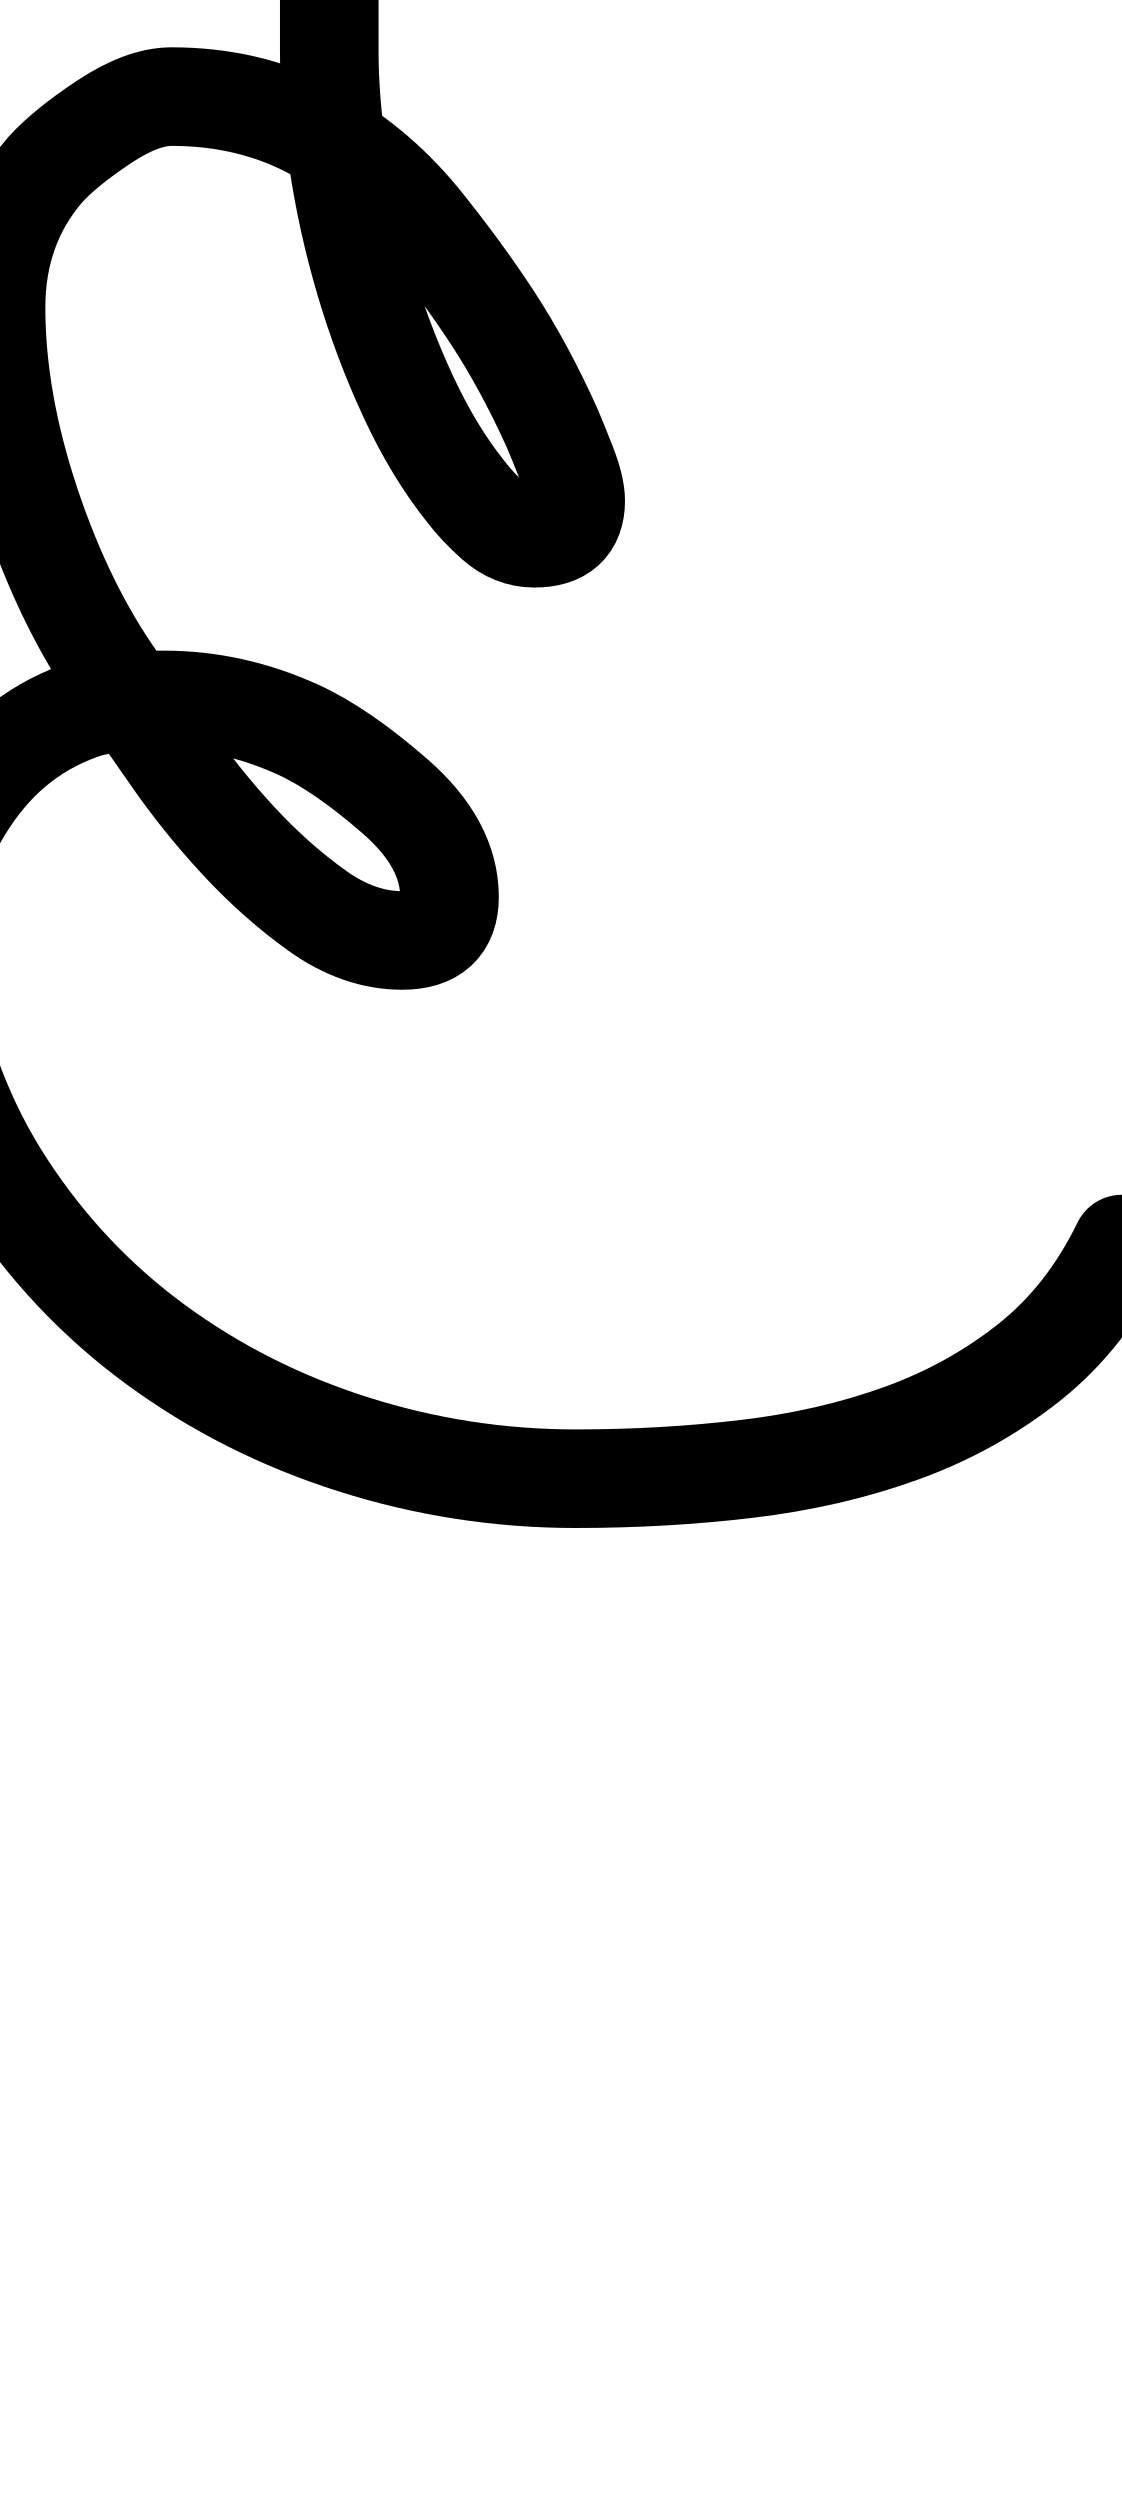
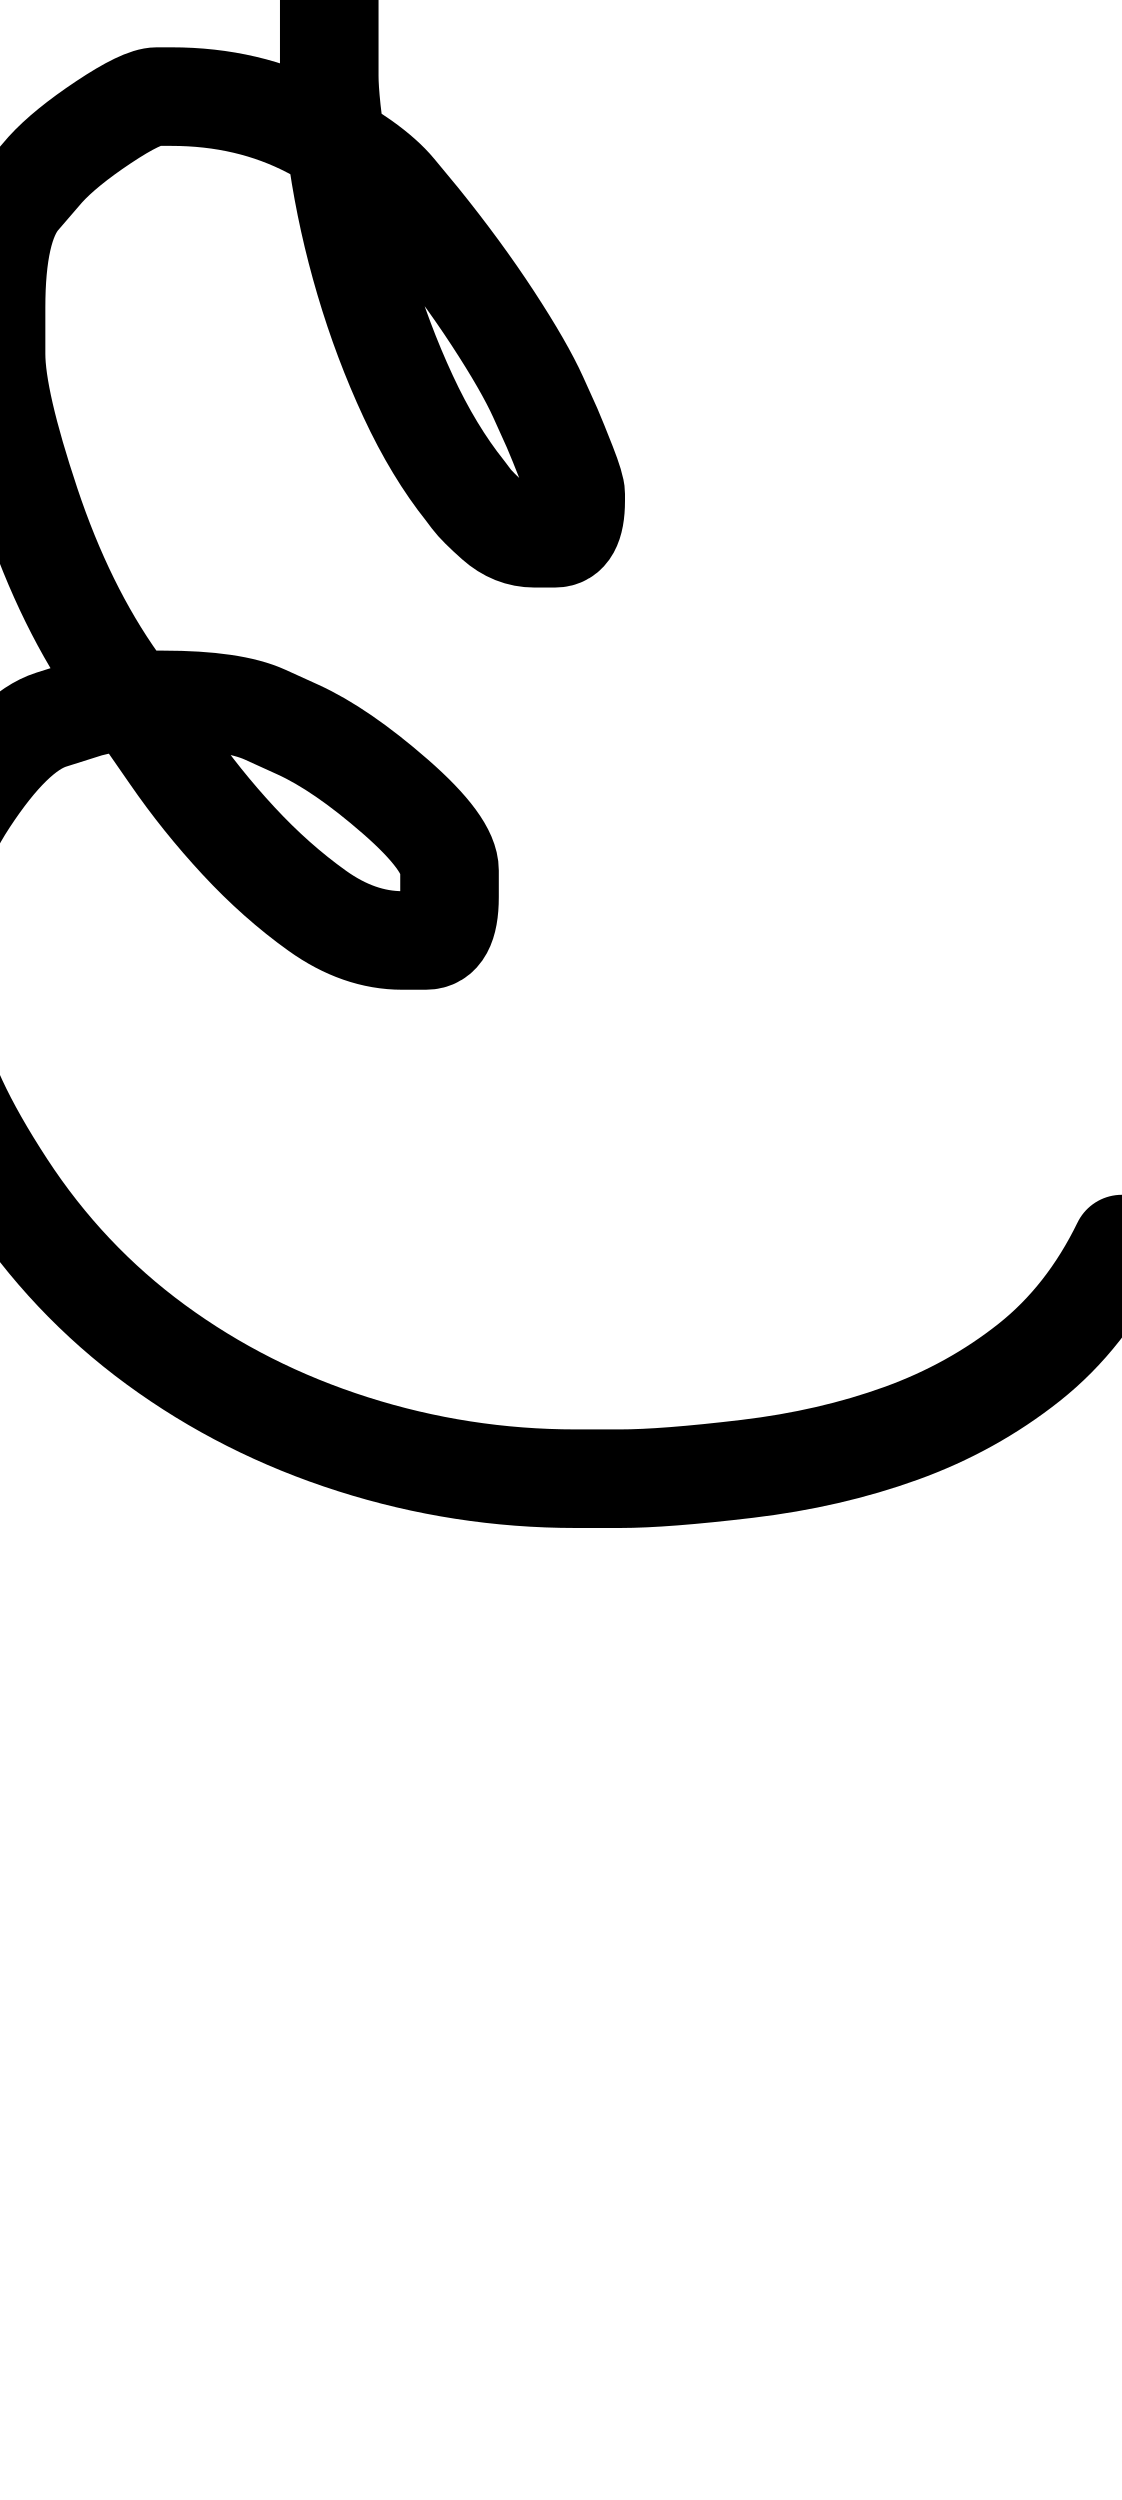
<svg xmlns="http://www.w3.org/2000/svg" width="569" height="1268" viewBox="0 0 569 1268" data-advance="569" data-ascent="750" data-descent="-518" data-vertical-extent="1268" data-units-per-em="1000" data-glyph-name="E" data-codepoint="69" fill="none" stroke="currentColor" stroke-width="50" stroke-linecap="round" stroke-linejoin="round">
-   <path d="M569 631Q551 668 522.0 691.0Q493 714 457.0 727.0Q421 740 379.0 745.0Q337 750 292 750Q234 750 179.0 732.5Q124 715 79.0 682.0Q34 649 3.0 601.5Q-28 554 -38 494Q-39 489 -39 479Q-39 441 -16.0 406.0Q7 371 45 359Q61 355 83 355Q118 355 151 370Q173 380 200.5 404.0Q228 428 228 455Q228 477 204 477Q182 477 161.0 462.0Q140 447 121.0 426.5Q102 406 86.5 383.5Q71 361 60 346Q33 308 15.5 255.5Q-2 203 -2 156Q-2 115 23 86Q33 75 52.5 62.0Q72 49 87 49Q126 49 157.5 65.5Q189 82 213 111Q234 137 250.0 161.5Q266 186 280 217Q283 224 287.5 235.5Q292 247 292 254Q292 273 271 273Q260 273 251.0 265.0Q242 257 236 249Q220 229 207.0 201.0Q194 173 185.0 142.5Q176 112 171.5 81.5Q167 51 167 26V-37V26Q167 51 171.5 81.5Q176 112 185.0 142.5Q194 173 207.0 201.0Q220 229 236 249Q242 257 251.0 265.0Q260 273 271 273Q292 273 292 254Q292 247 287.5 235.5Q283 224 280 217Q266 186 250.0 161.5Q234 137 213 111Q189 82 157.5 65.5Q126 49 87 49Q72 49 52.5 62.0Q33 75 23 86Q-2 115 -2 156Q-2 203 15.5 255.5Q33 308 60 346Q71 361 86.5 383.5Q102 406 121.0 426.5Q140 447 161.0 462.0Q182 477 204 477Q228 477 228 455Q228 428 200.5 404.0Q173 380 151 370Q118 355 83 355Q61 355 45 359Q7 371 -16.0 406.0Q-39 441 -39 479Q-39 489 -38 494Q-28 554 3.0 601.5Q34 649 79.0 682.0Q124 715 179.0 732.5Q234 750 292 750Q337 750 379.0 745.0Q421 740 457.0 727.0Q493 714 522.0 691.0Q551 668 569 631Z" />
+   <path d="M167 -37V26Q167 26 167.0 38.5Q167 51 171.5 81.5Q176 112 185.0 142.5Q194 173 207.0 201.0Q220 229 236 249Q236 249 239.0 253.0Q242 257 251.0 265.0Q260 273 271 273Q271 273 281.5 273.0Q292 273 292 254Q292 254 292.0 250.5Q292 247 287.5 235.5Q283 224 280 217Q280 217 273.0 201.5Q266 186 250.0 161.5Q234 137 213 111Q213 111 201.0 96.5Q189 82 157.5 65.5Q126 49 87 49Q87 49 79.5 49.0Q72 49 52.5 62.0Q33 75 23 86Q23 86 10.5 100.5Q-2 115 -2 156Q-2 156 -2.0 179.5Q-2 203 15.5 255.5Q33 308 60 346Q60 346 65.5 353.5Q71 361 86.5 383.5Q102 406 121.0 426.5Q140 447 161.0 462.0Q182 477 204 477Q204 477 216.0 477.0Q228 477 228 455Q228 455 228.0 441.5Q228 428 200.5 404.0Q173 380 151 370Q151 370 134.5 362.5Q118 355 83 355Q83 355 72.0 355.0Q61 355 45 359Q45 359 26.0 365.0Q7 371 -16.0 406.0Q-39 441 -39 479Q-39 479 -39.0 484.0Q-39 489 -38 494Q-38 494 -33.0 524.0Q-28 554 3.0 601.5Q34 649 79.0 682.0Q124 715 179.0 732.5Q234 750 292 750Q292 750 314.5 750.0Q337 750 379.0 745.0Q421 740 457.0 727.0Q493 714 522.0 691.0Q551 668 569 631" />
</svg>
